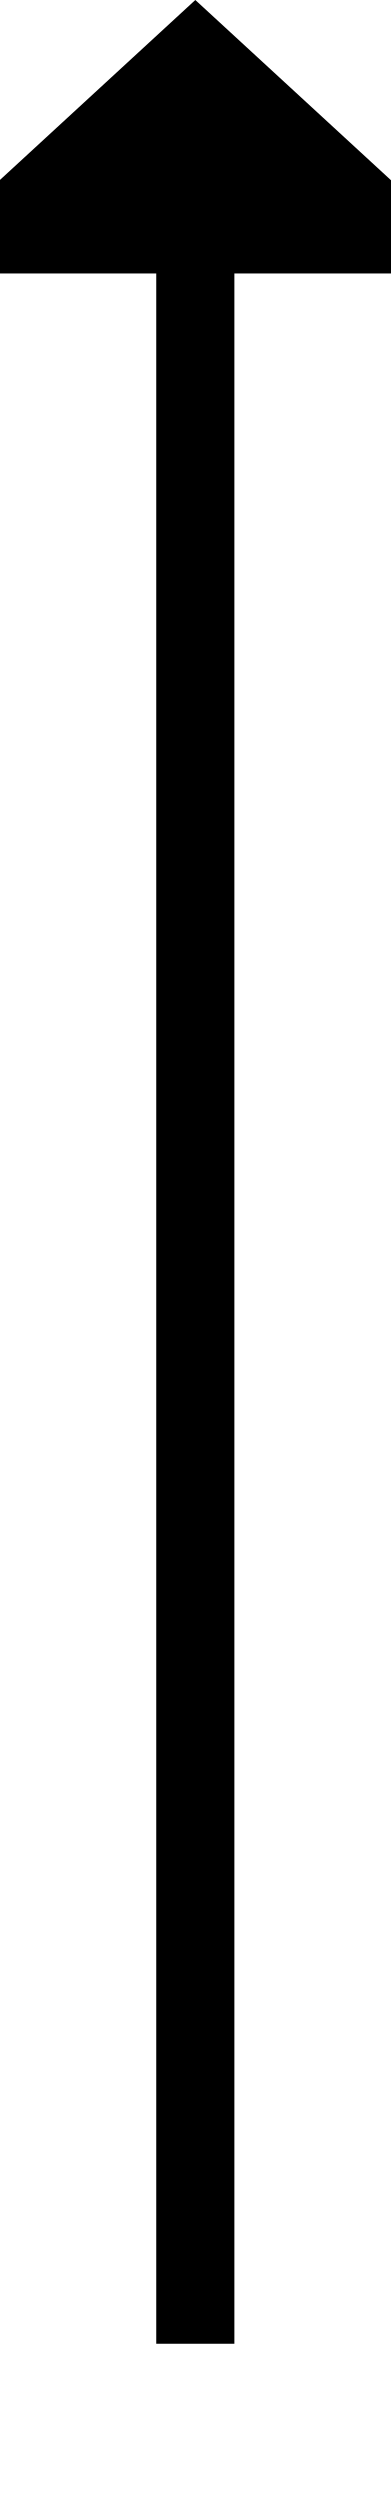
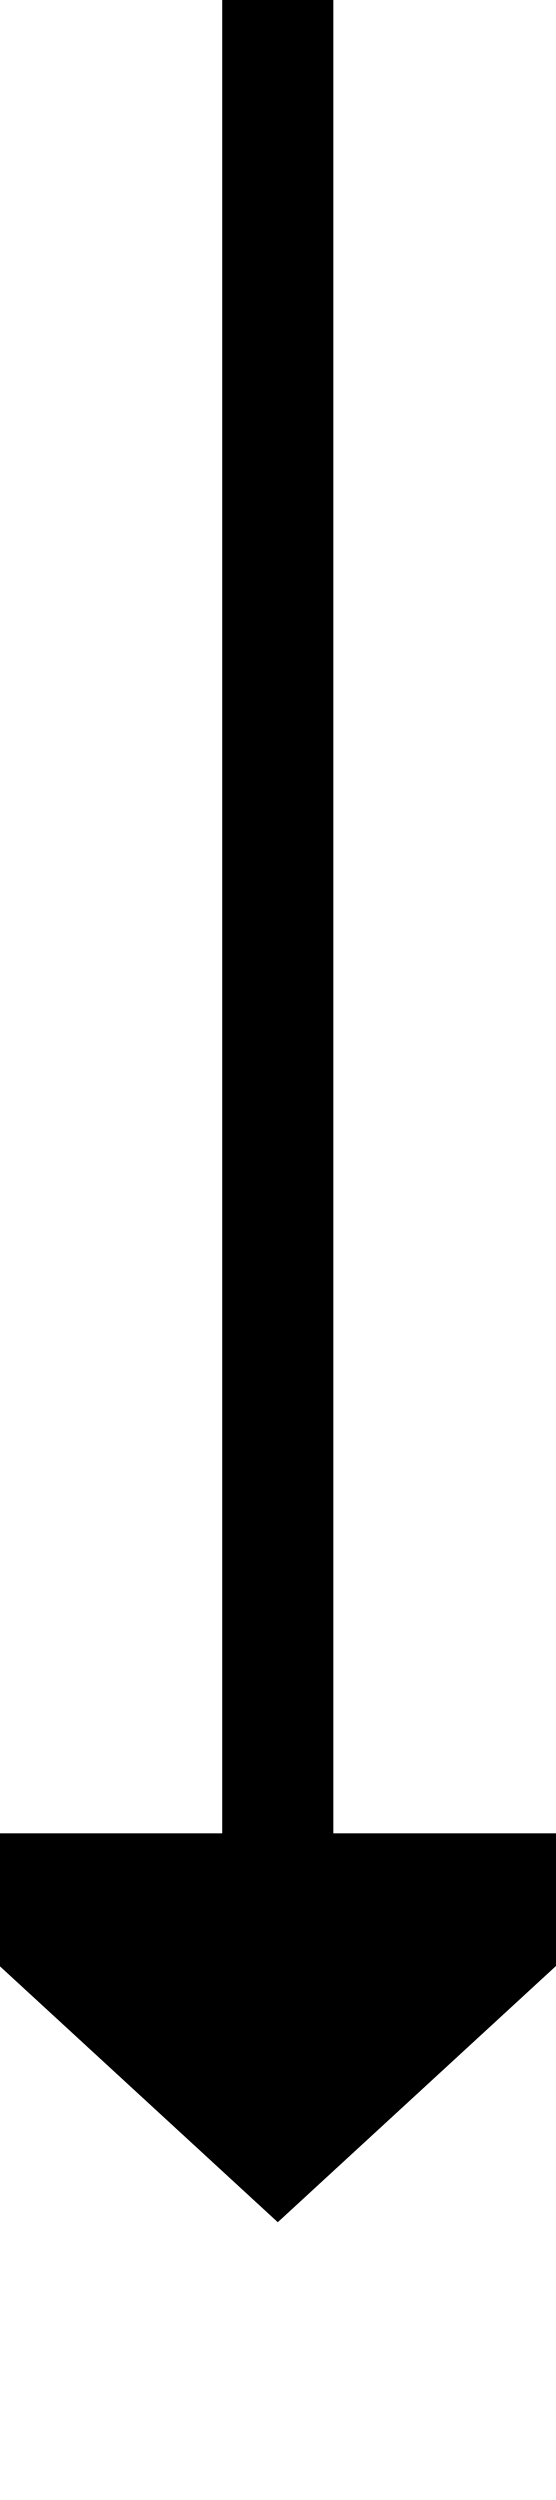
- <svg xmlns="http://www.w3.org/2000/svg" version="1.1" width="10px" height="64px" preserveAspectRatio="xMidYMin meet" viewBox="509 557  8 64">
-   <path d="M 513 617  L 513 563  " stroke-width="2" stroke="#000000" fill="none" />
-   <path d="M 520.6 564  L 513 557  L 505.4 564  L 520.6 564  Z " fill-rule="nonzero" fill="#000000" stroke="none" />
+ <svg xmlns="http://www.w3.org/2000/svg" version="1.1" width="10px" height="45px" preserveAspectRatio="xMidYMin meet" viewBox="259 576  8 45">
+   <path d="M 263 576  L 263 610  " stroke-width="2" stroke="#000000" fill="none" />
+   <path d="M 255.4 609  L 263 616  L 270.6 609  L 255.4 609  Z " fill-rule="nonzero" fill="#000000" stroke="none" />
</svg>
